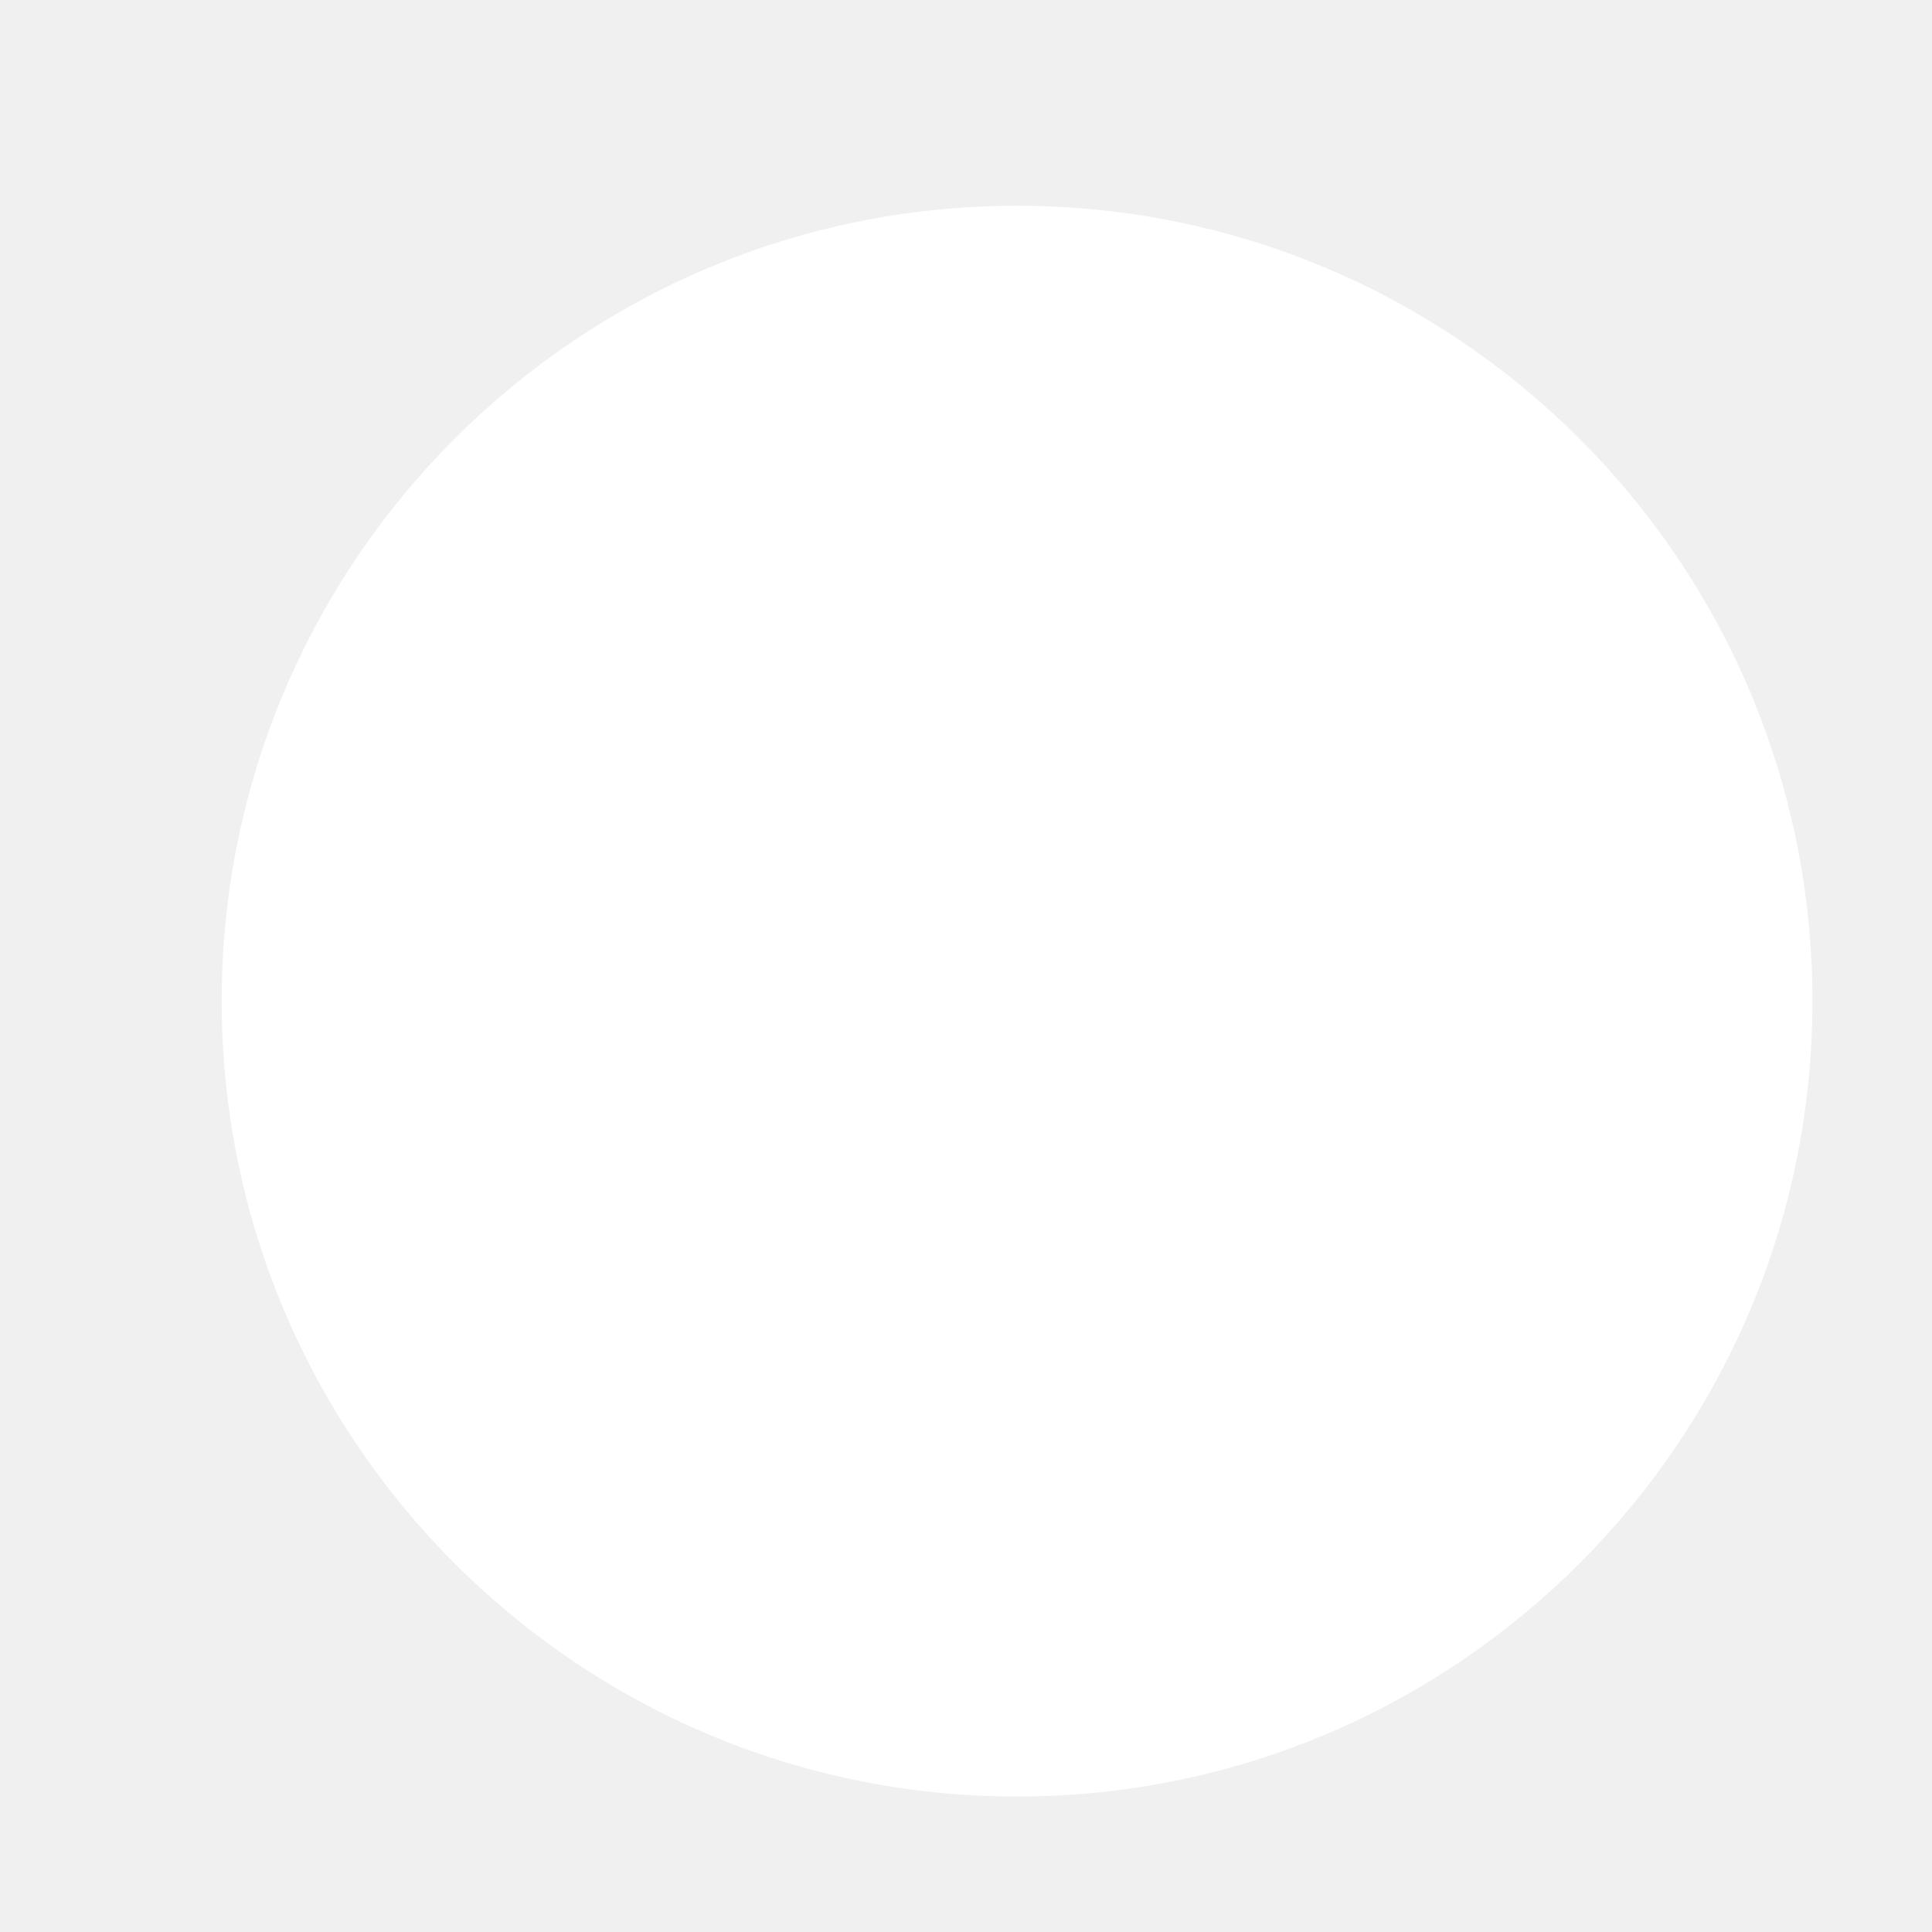
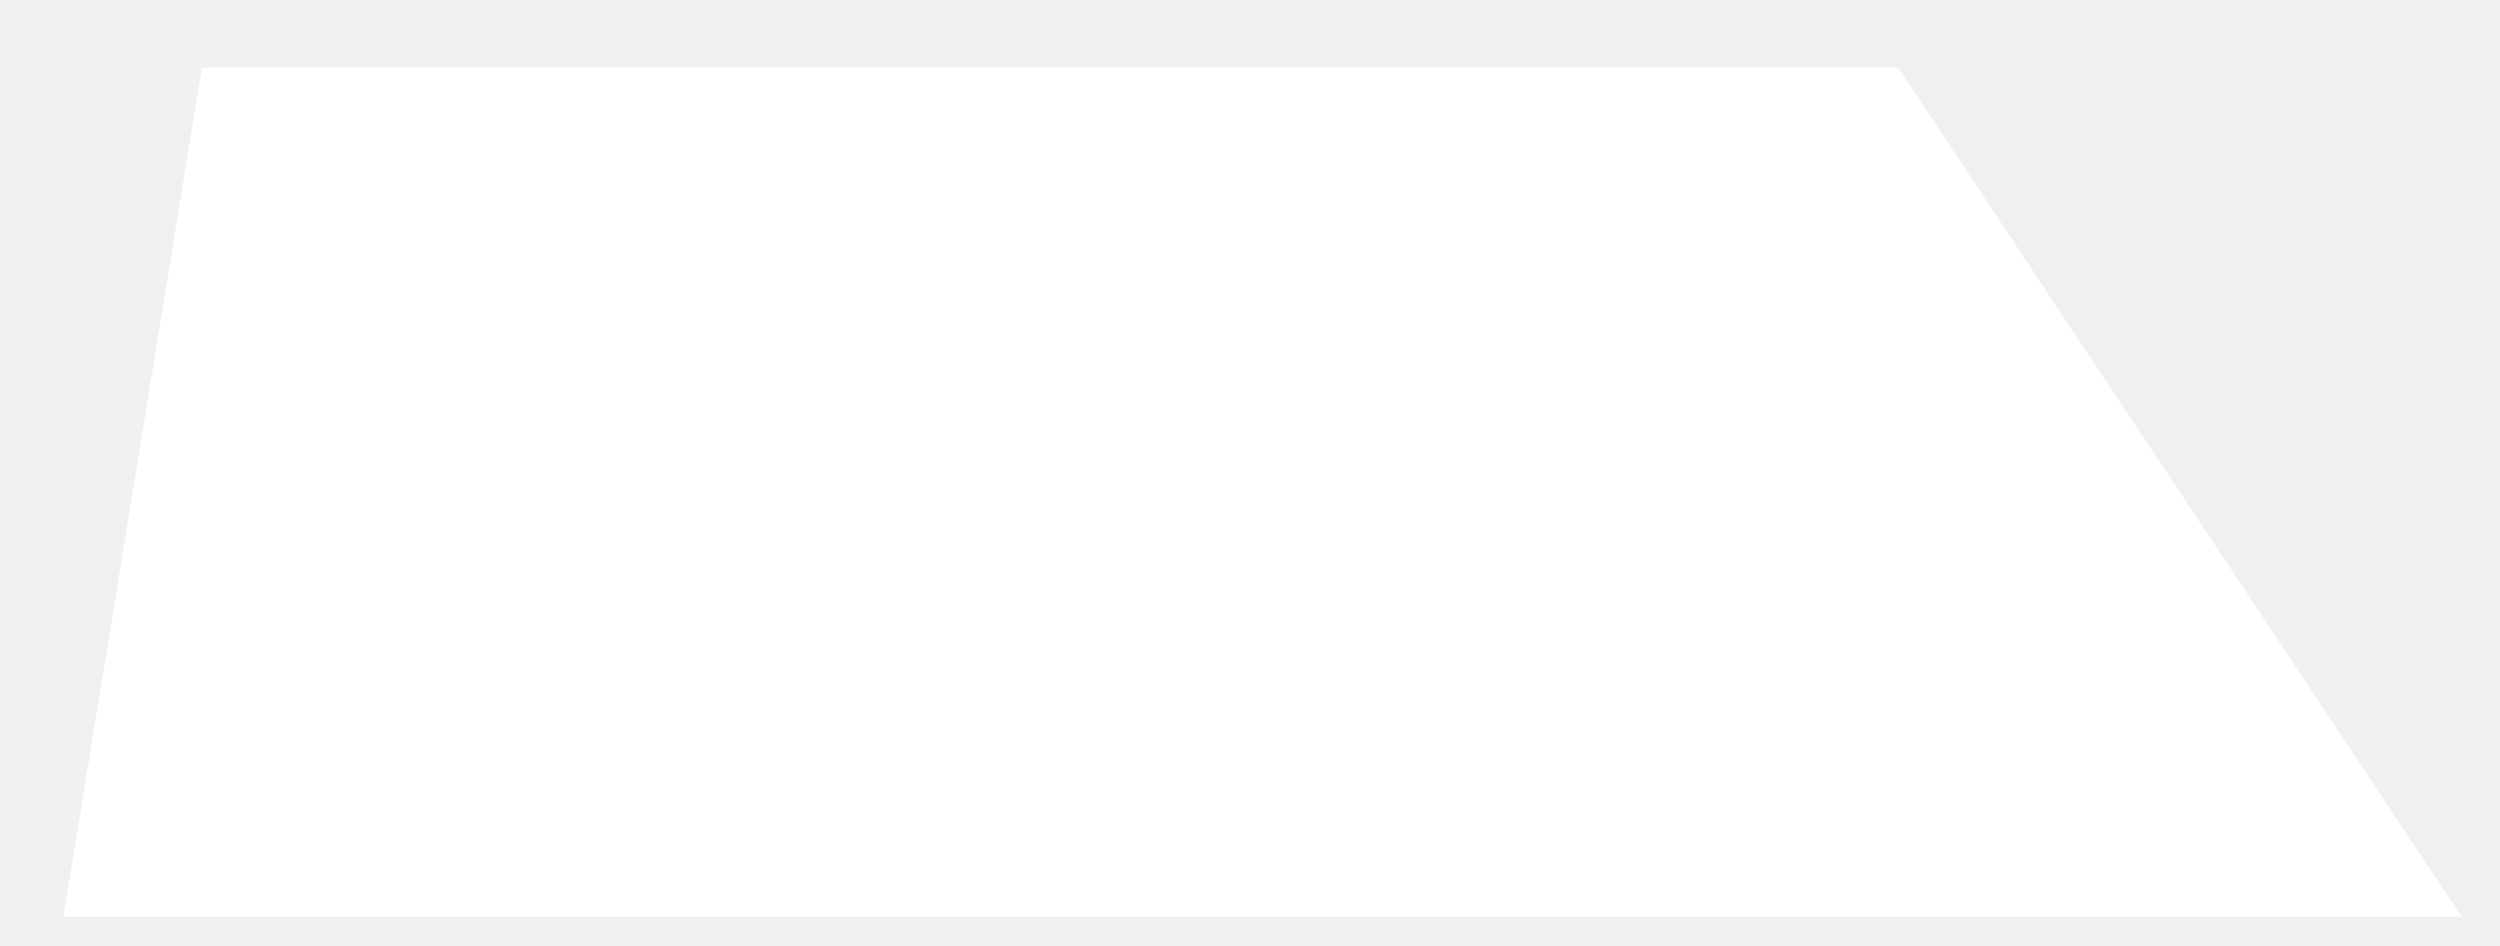
- <svg xmlns="http://www.w3.org/2000/svg" version="1.1" width="8px" height="8px">
-   <g transform="matrix(1 0 0 1 -211 -127 )">
-     <path d="M 0.918 4.145  C 0.918 5.964  2.393 7.439  4.211 7.439  C 6.03 7.439  7.505 5.964  7.505 4.145  C 7.505 2.326  6.03 0.852  4.211 0.852  C 2.393 0.852  0.918 2.326  0.918 4.145  Z " fill-rule="nonzero" fill="#ffffff" stroke="none" transform="matrix(1 0 0 1 211 127 )" />
+ <svg xmlns="http://www.w3.org/2000/svg" version="1.1" width="37px" height="14px">
+   <g transform="matrix(1 0 0 1 -188 -165 )">
+     <path d="M 28.09 1  L 36.433 13.568  L 0.939 13.568  L 2.988 1  L 28.09 1  Z " fill-rule="nonzero" fill="#ffffff" stroke="none" transform="matrix(1 0 0 1 188 165 )" />
  </g>
</svg>
